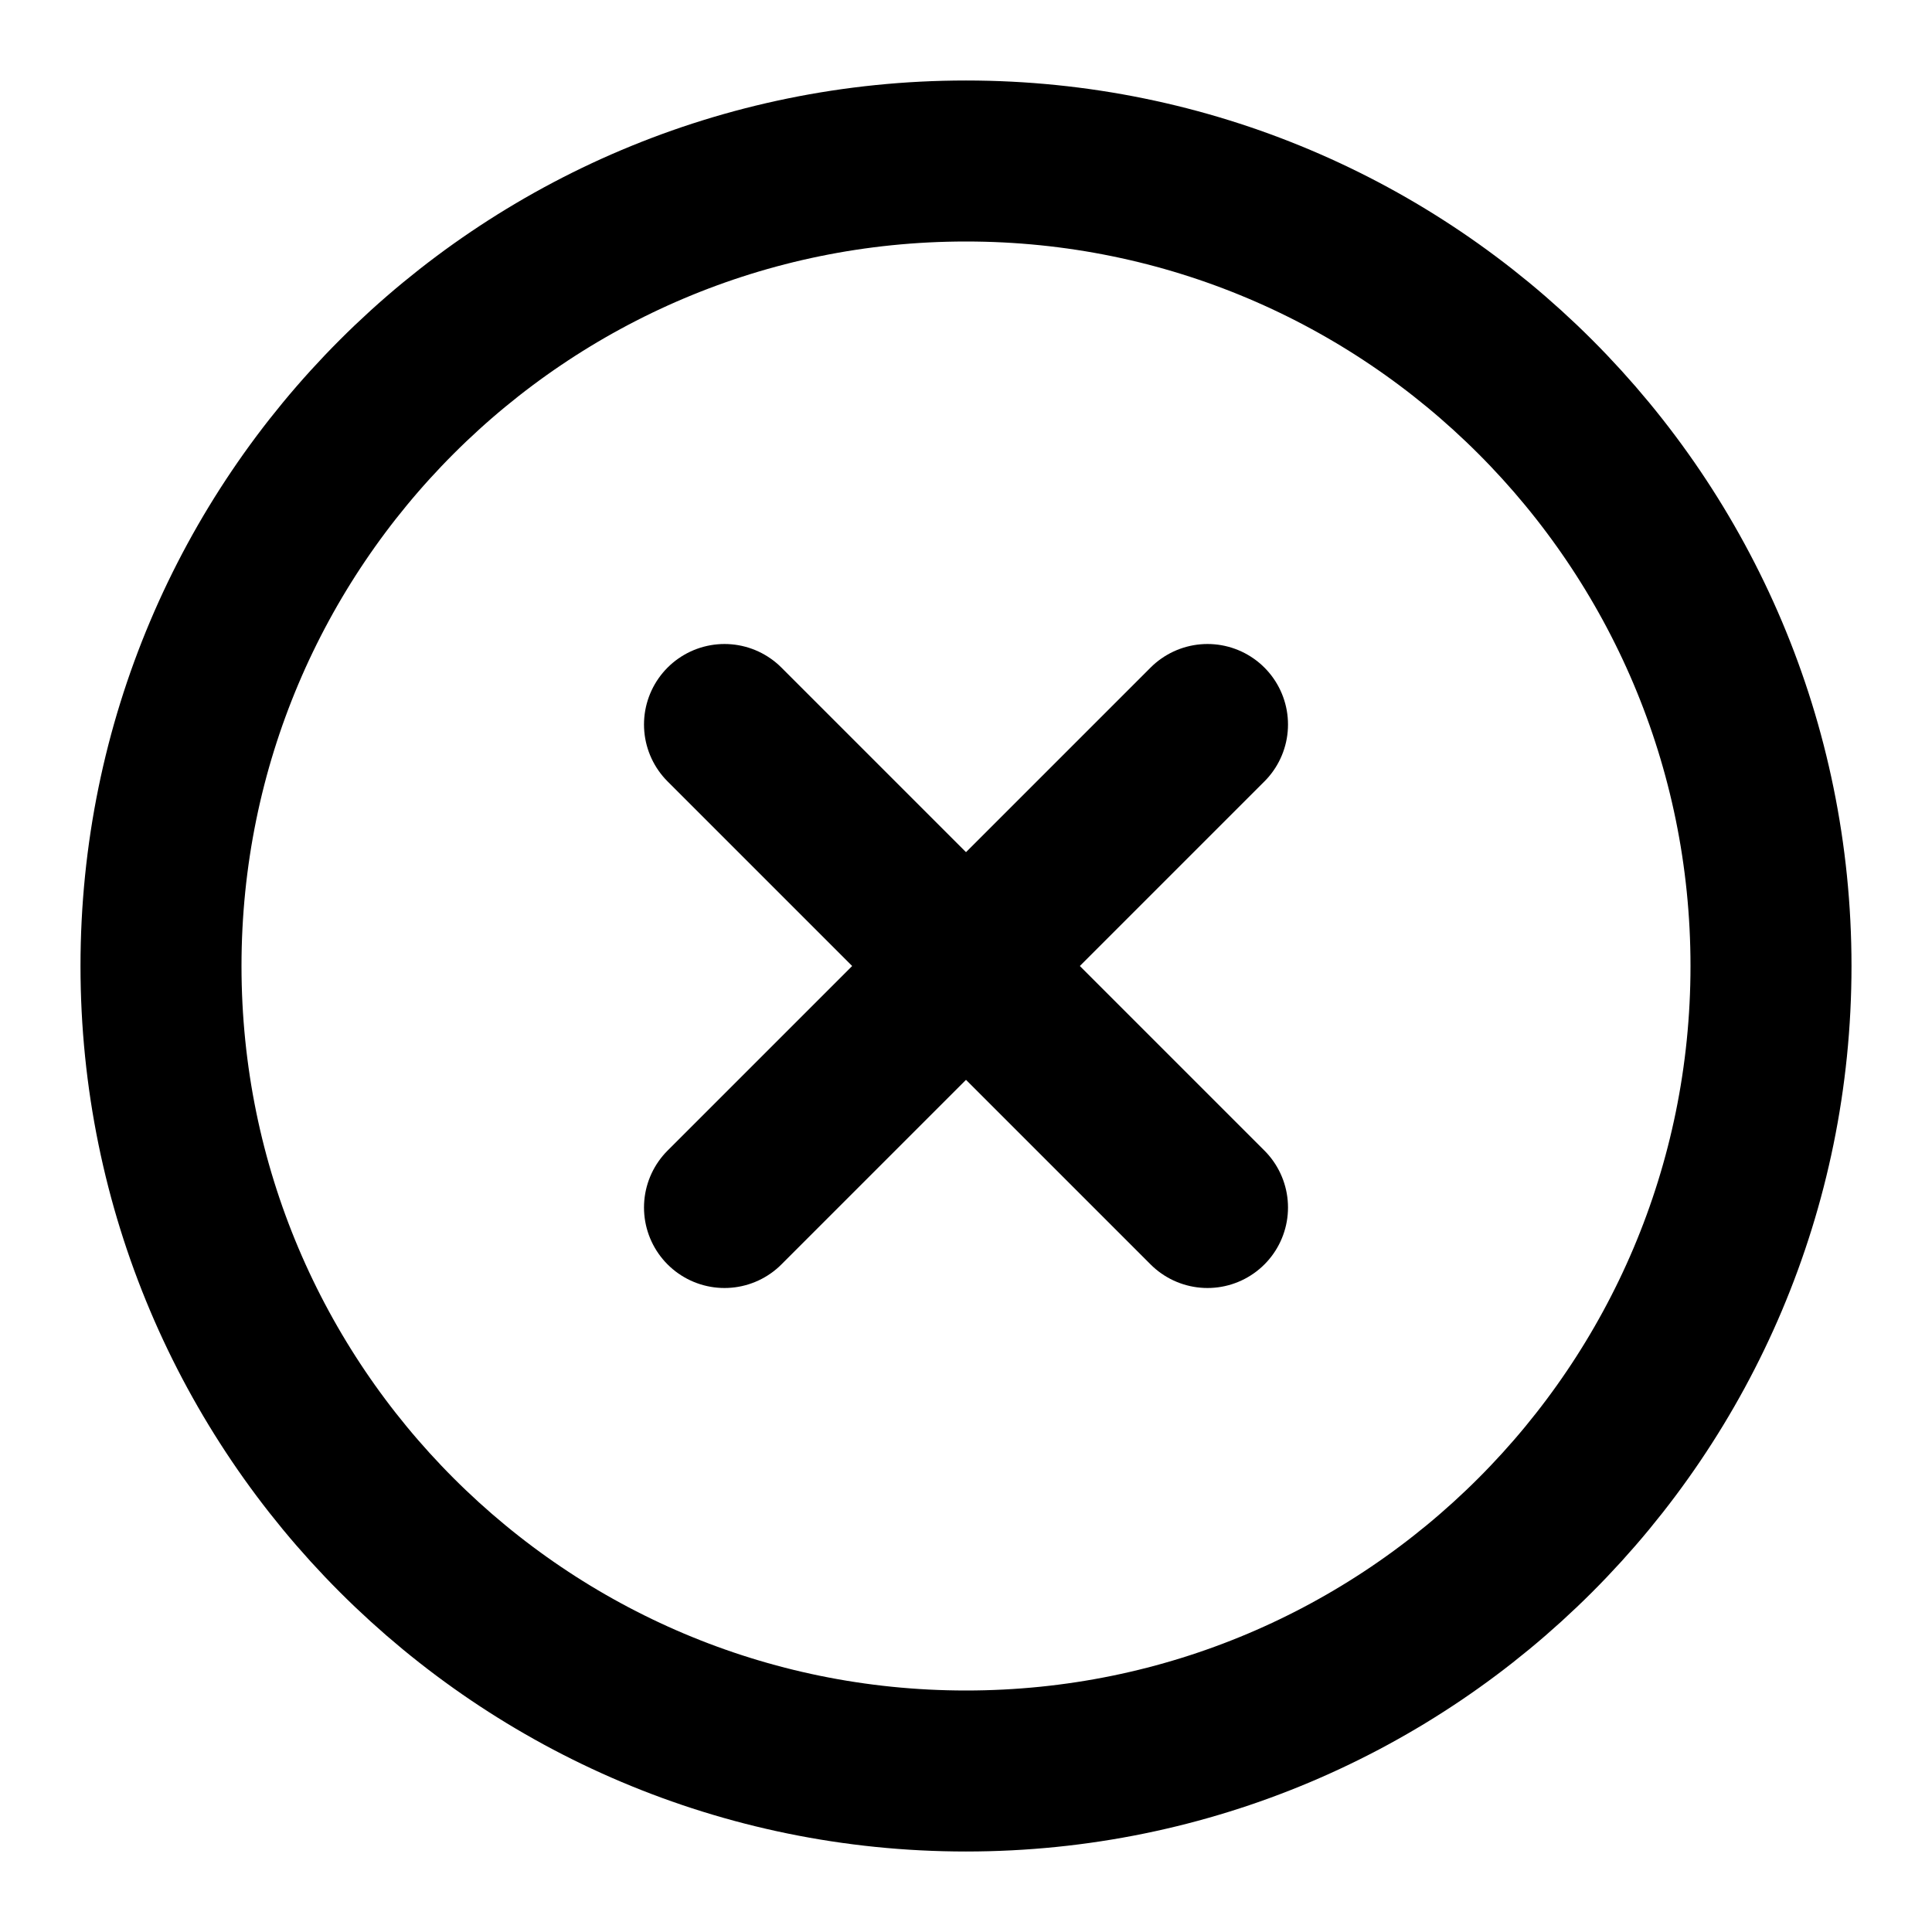
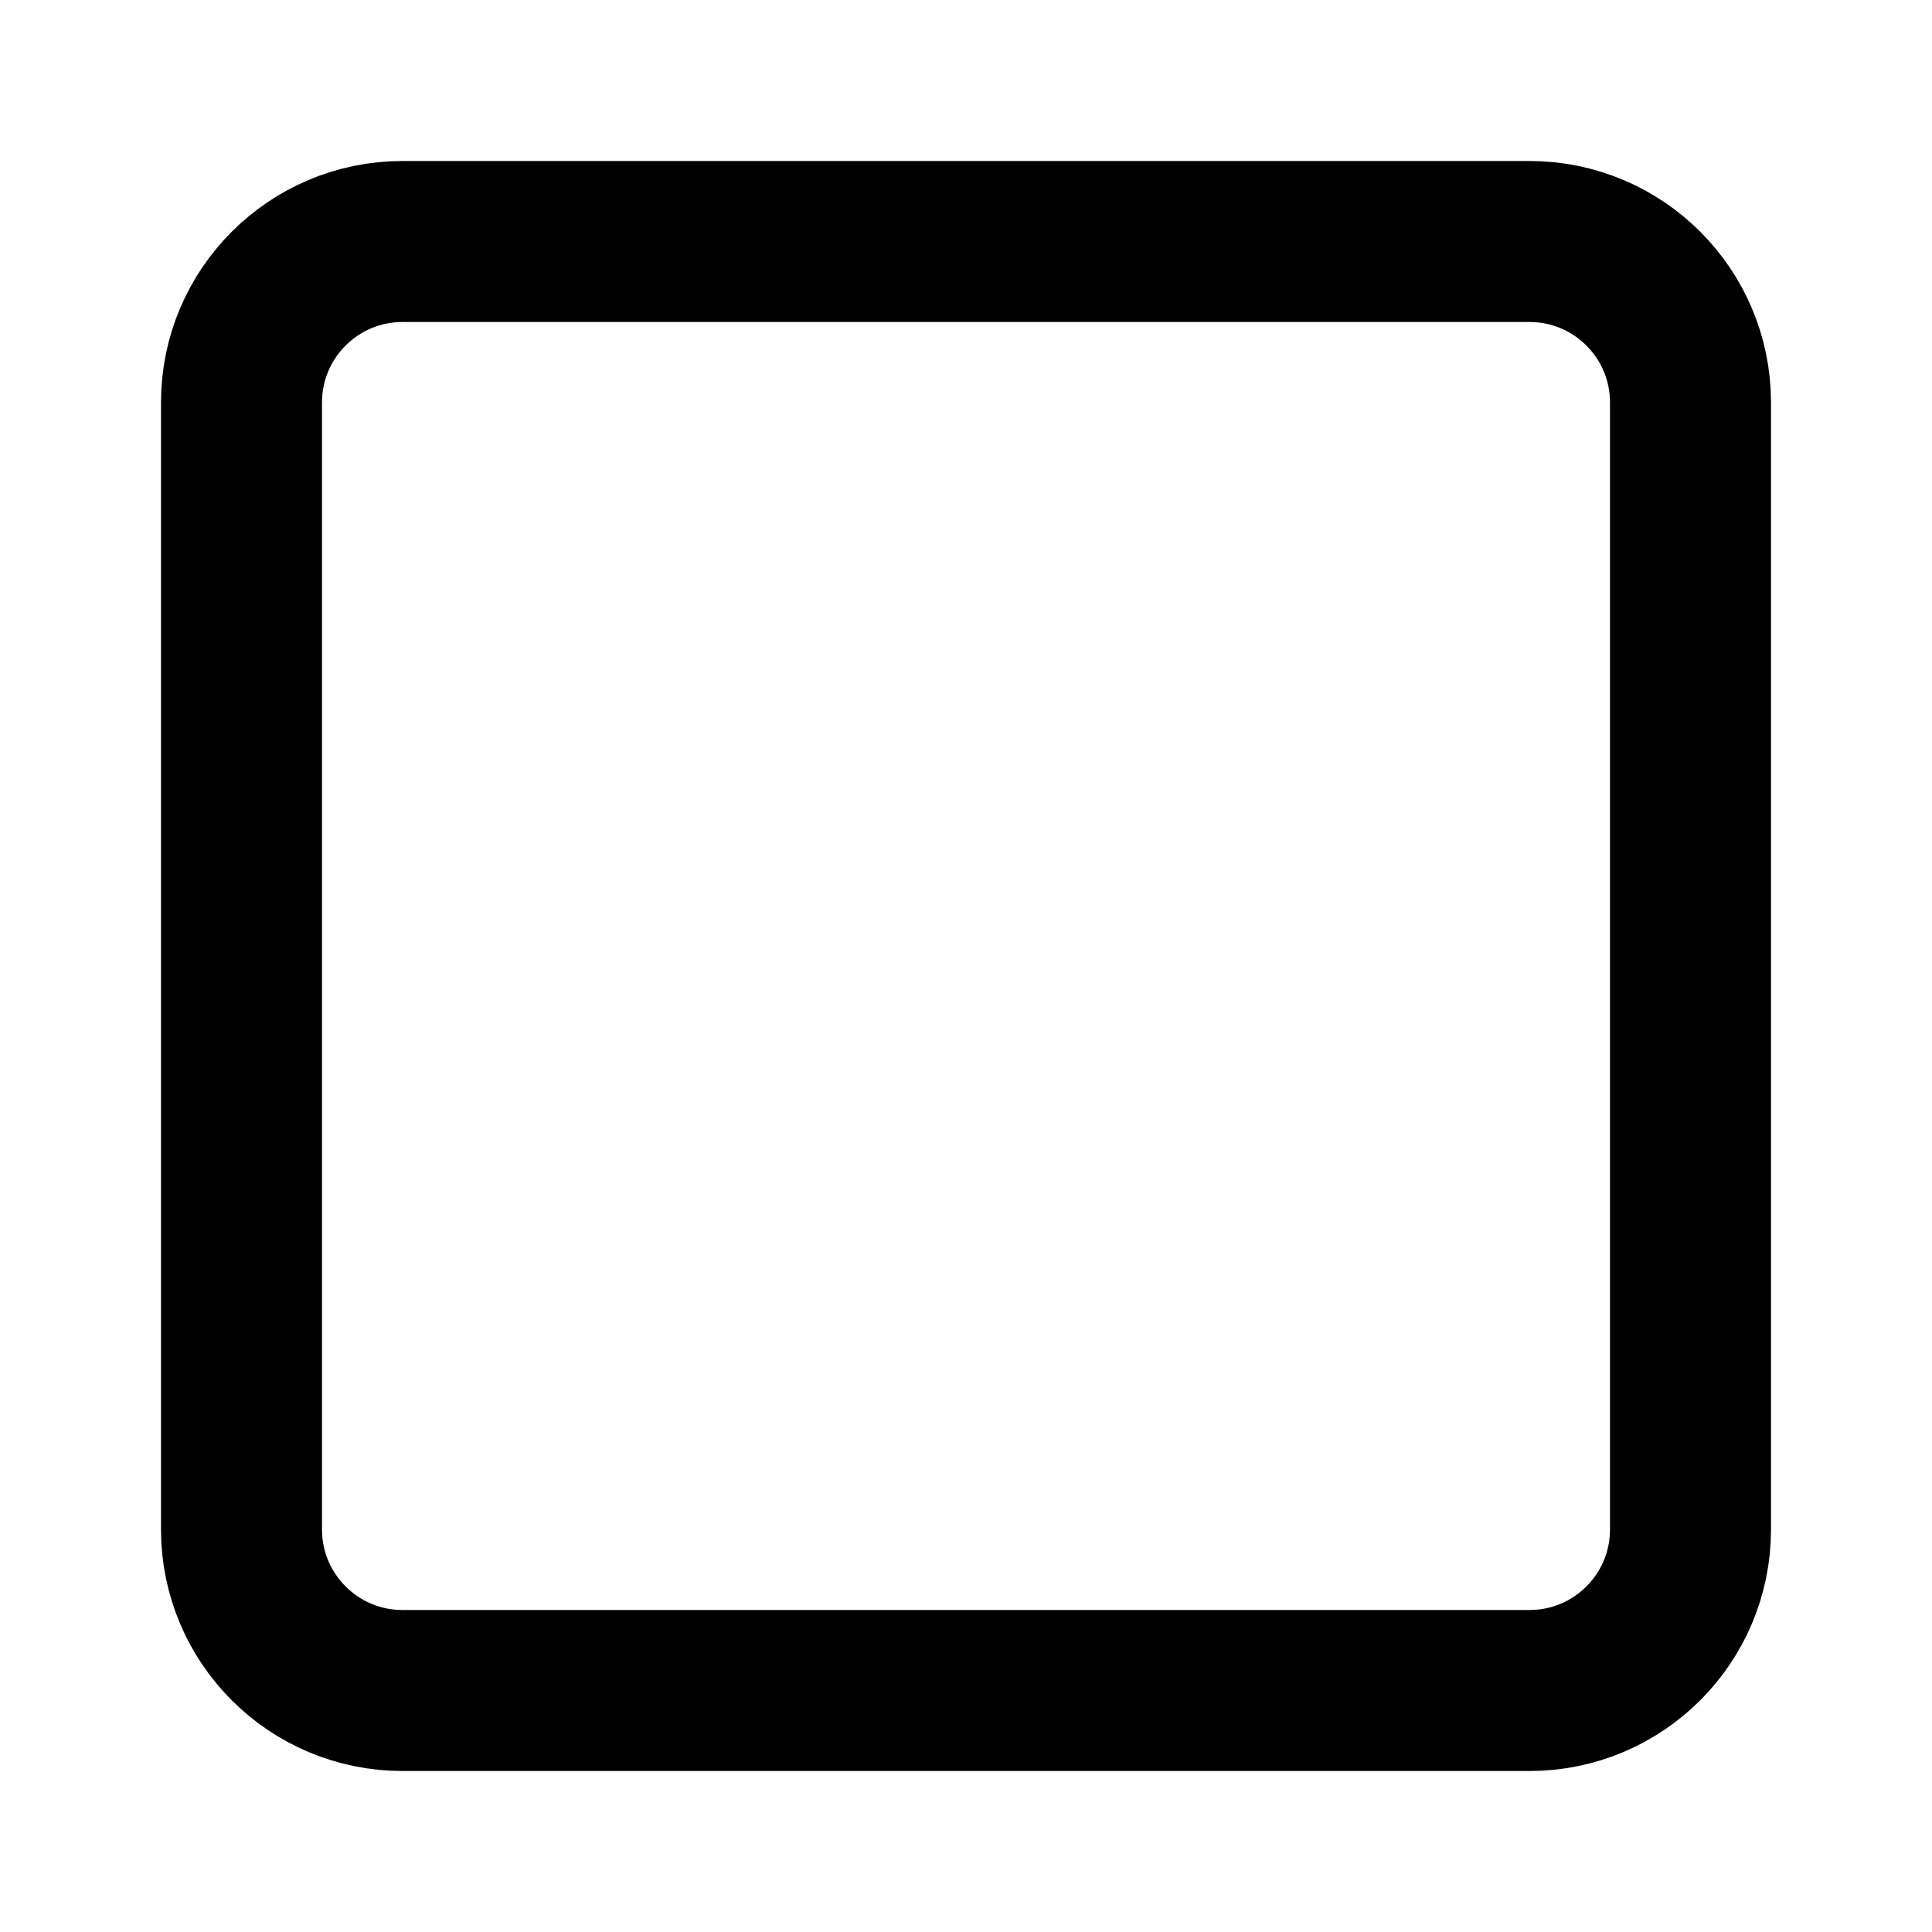
<svg xmlns="http://www.w3.org/2000/svg" width="24" height="24" viewBox="0 0 24 24" fill="none" stroke="currentColor" stroke-width="2" stroke-linecap="round" stroke-linejoin="round">
-   <circle cx="12" cy="12" r="10" />
-   <path d="m15 9-6 6" />
-   <path d="m9 9 6 6" />
+   <rect width="18" height="18" x="3" y="3" rx="2" />
</svg>
